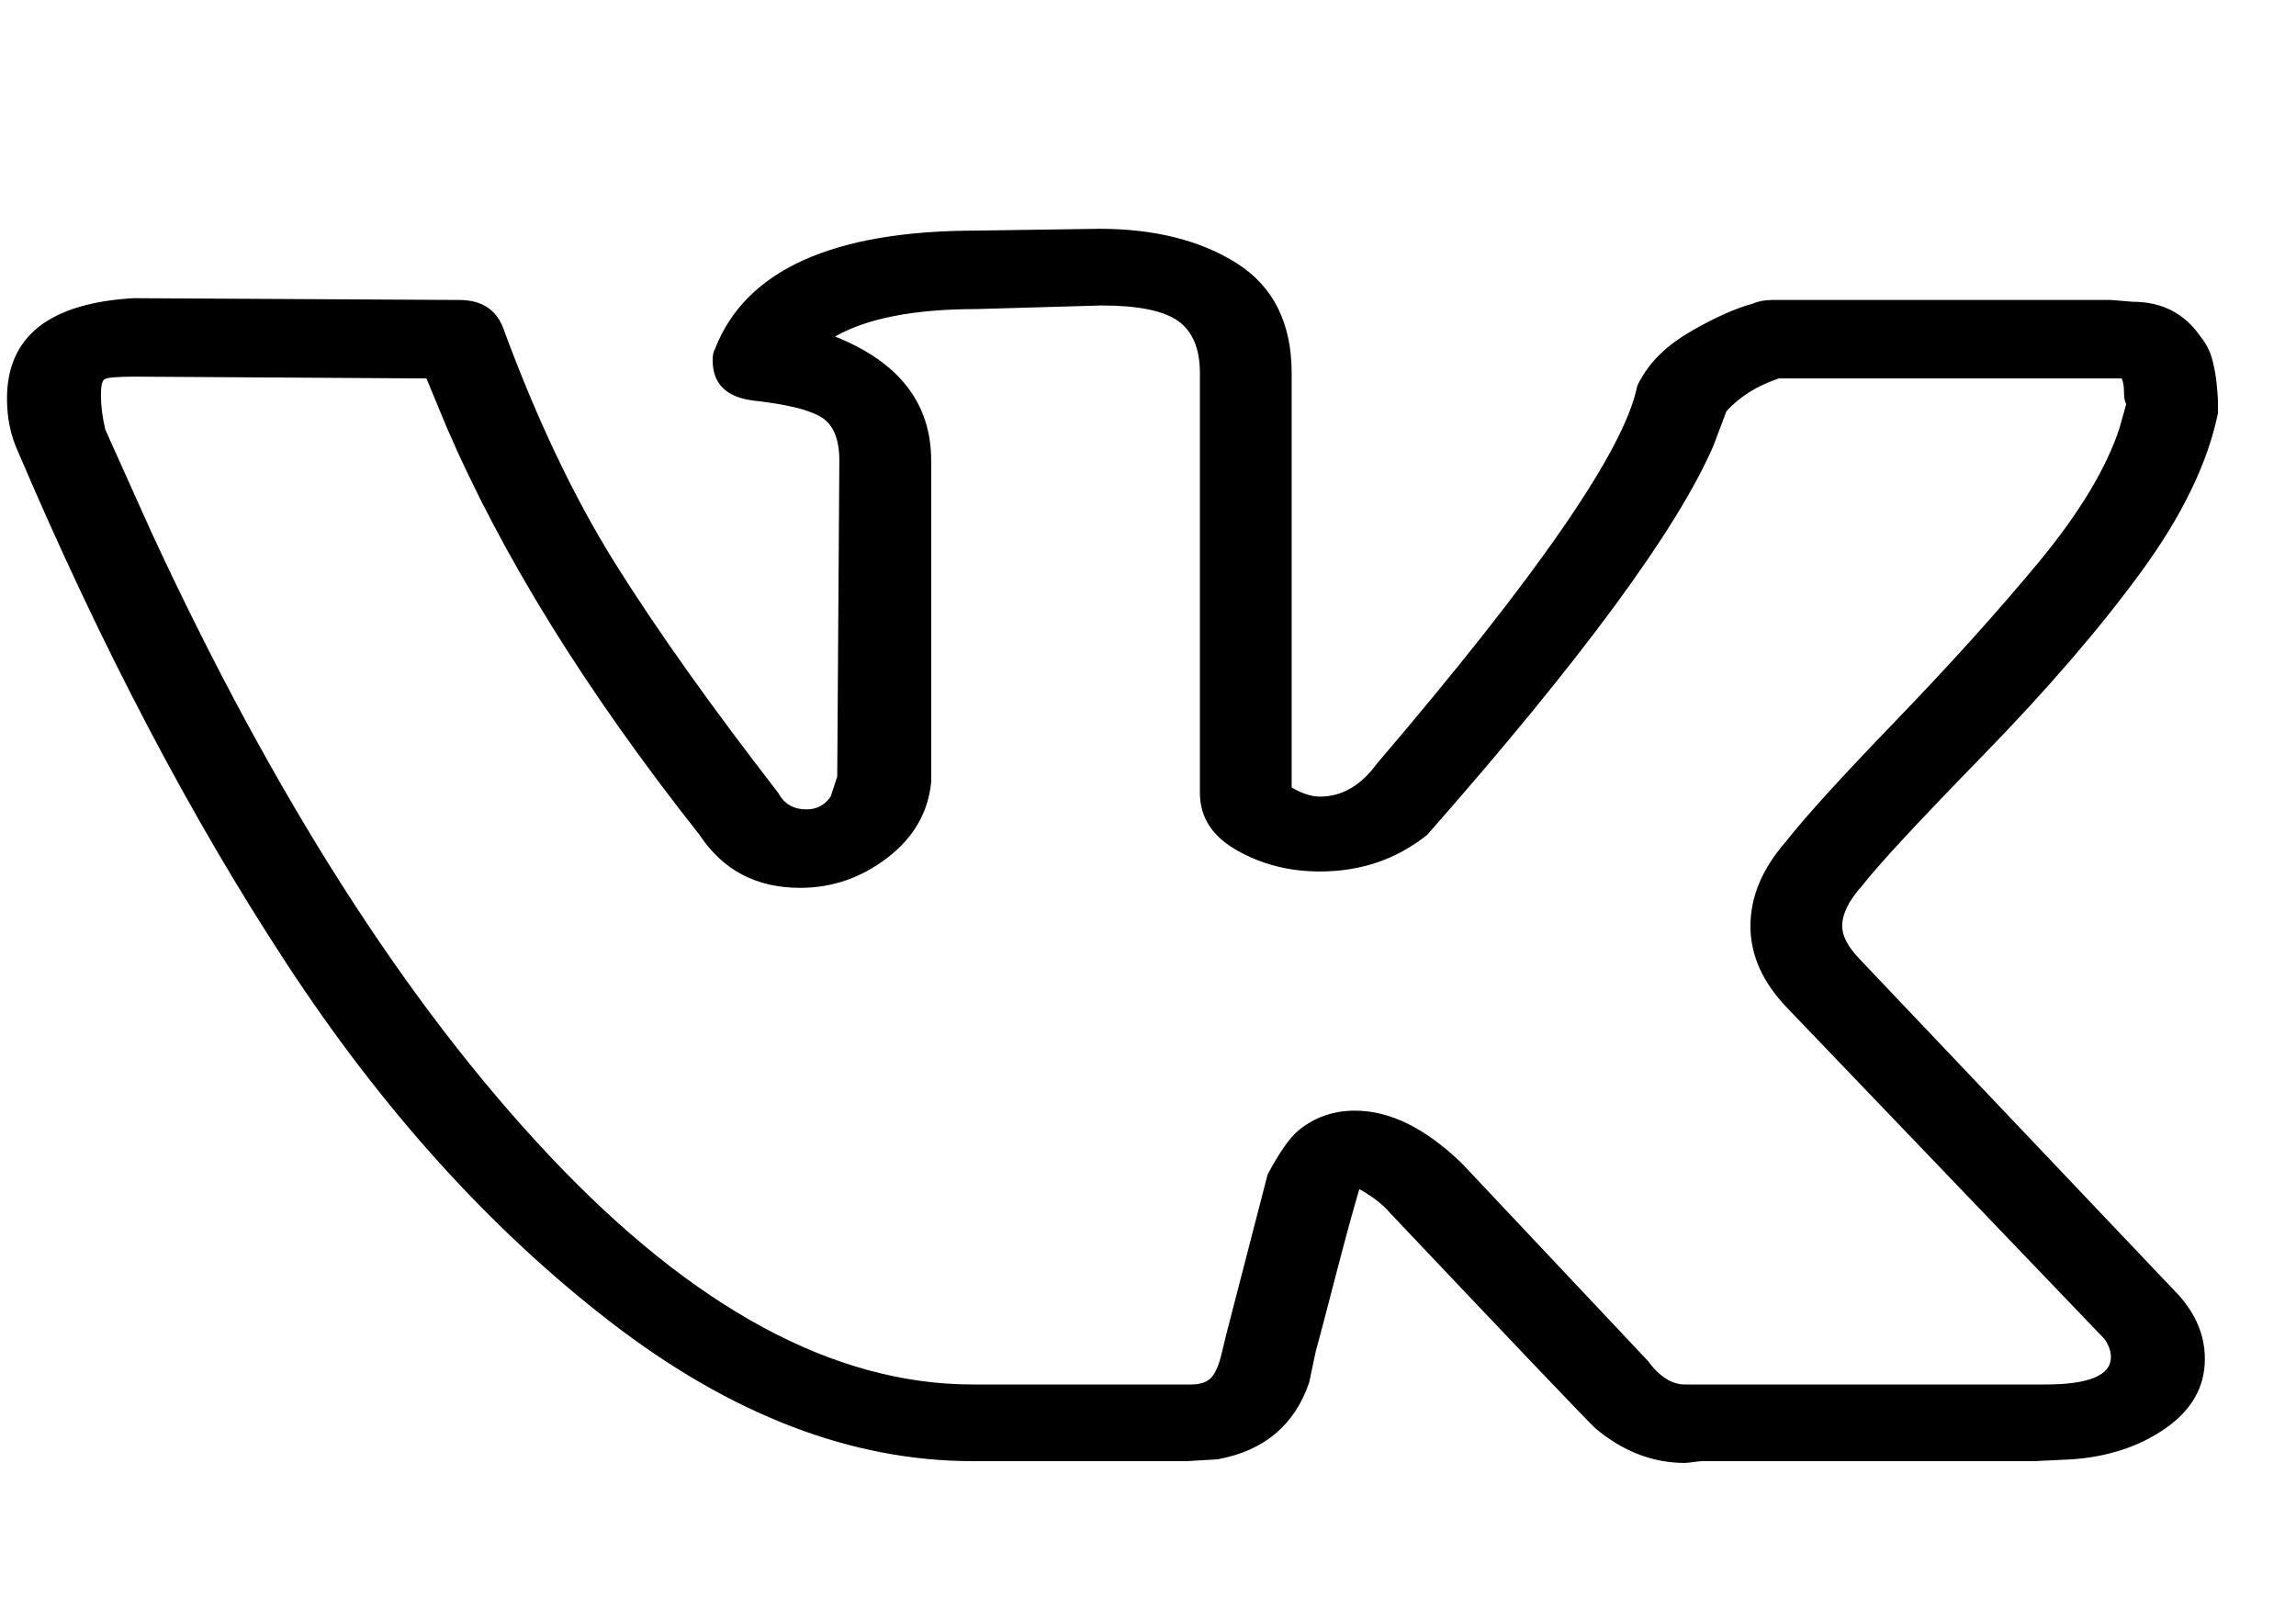
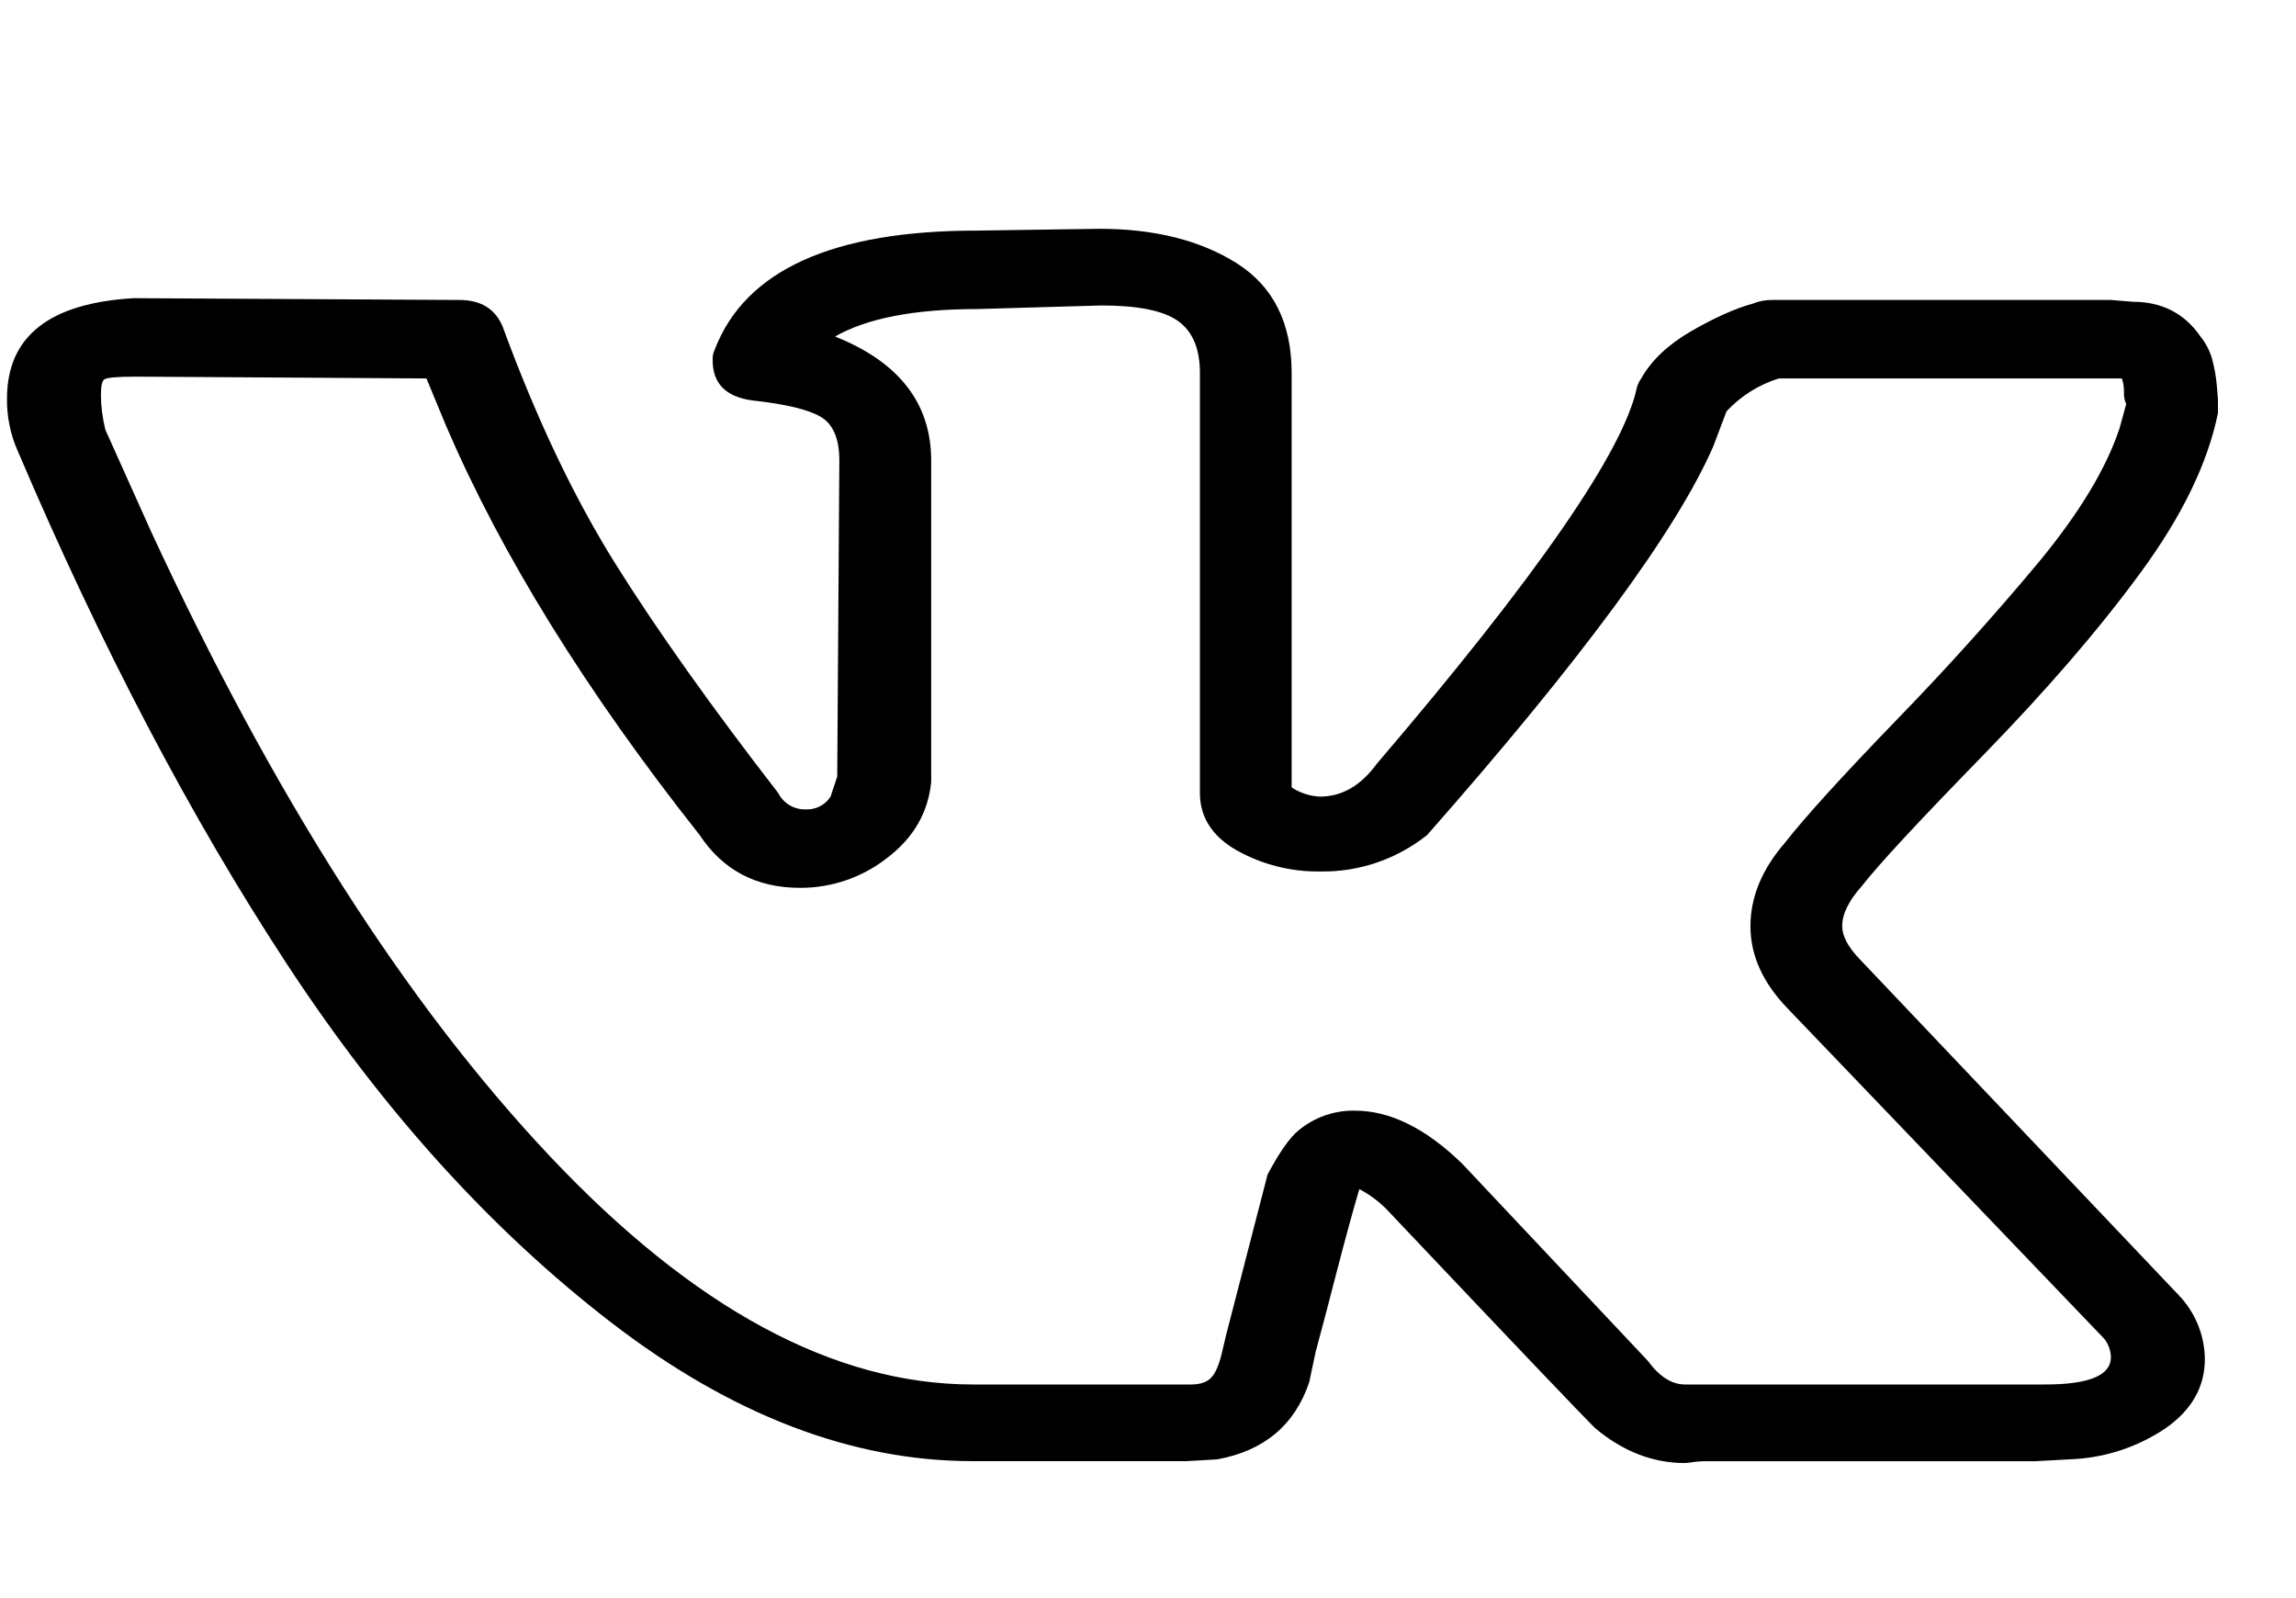
<svg viewBox="0 0 23 16">
-   <path d="M0.07 3.993C0.07 3.371 0.493 3.036 1.339 2.987L4.6 3.005C4.819 3.005 4.965 3.096 5.038 3.279C5.374 4.194 5.749 4.983 6.165 5.648C6.581 6.312 7.125 7.077 7.796 7.943C7.854 8.053 7.949 8.108 8.08 8.108C8.182 8.108 8.263 8.065 8.321 7.98L8.387 7.779L8.408 4.614C8.408 4.395 8.346 4.249 8.222 4.176C8.098 4.102 7.869 4.048 7.533 4.011C7.27 3.974 7.139 3.84 7.139 3.609C7.139 3.56 7.146 3.523 7.161 3.499C7.467 2.706 8.343 2.31 9.787 2.31L11.013 2.292C11.567 2.292 12.027 2.408 12.392 2.639C12.756 2.871 12.939 3.237 12.939 3.737V7.888C13.041 7.949 13.136 7.98 13.223 7.98C13.442 7.98 13.632 7.87 13.792 7.651C15.397 5.773 16.265 4.517 16.397 3.883C16.397 3.871 16.411 3.84 16.441 3.791C16.543 3.609 16.71 3.45 16.944 3.316C17.177 3.182 17.381 3.09 17.557 3.042C17.615 3.017 17.681 3.005 17.754 3.005H21.146L21.365 3.023C21.657 3.023 21.883 3.139 22.043 3.371C22.102 3.444 22.142 3.523 22.163 3.609C22.185 3.694 22.2 3.779 22.207 3.865C22.215 3.95 22.218 3.999 22.218 4.011V4.139C22.116 4.639 21.857 5.172 21.441 5.739C21.026 6.306 20.497 6.919 19.855 7.577C19.213 8.236 18.811 8.669 18.651 8.876C18.52 9.022 18.454 9.156 18.454 9.278C18.454 9.376 18.512 9.486 18.629 9.608L21.824 12.973C21.999 13.168 22.087 13.381 22.087 13.613C22.087 13.893 21.956 14.125 21.693 14.308C21.43 14.491 21.117 14.594 20.752 14.619L20.38 14.637H17.053C17.039 14.637 17.009 14.64 16.966 14.646C16.922 14.652 16.893 14.655 16.878 14.655C16.557 14.655 16.258 14.54 15.981 14.308C15.879 14.21 15.193 13.491 13.924 12.15C13.851 12.064 13.748 11.985 13.617 11.912C13.559 12.107 13.482 12.387 13.387 12.753C13.293 13.119 13.223 13.381 13.18 13.54L13.114 13.851C12.968 14.277 12.662 14.534 12.195 14.619L11.888 14.637H9.743C8.532 14.637 7.325 14.174 6.121 13.247C4.918 12.32 3.834 11.123 2.871 9.653C1.908 8.184 1.011 6.474 0.18 4.523C0.107 4.365 0.07 4.188 0.07 3.993ZM13.223 8.73C12.917 8.73 12.64 8.66 12.392 8.519C12.144 8.379 12.02 8.187 12.02 7.943V3.737C12.02 3.493 11.947 3.319 11.801 3.215C11.655 3.112 11.399 3.06 11.035 3.06L9.787 3.096C9.16 3.096 8.686 3.188 8.365 3.371C9.007 3.627 9.328 4.041 9.328 4.614V7.833C9.298 8.138 9.153 8.391 8.89 8.592C8.627 8.794 8.336 8.894 8.015 8.894C7.577 8.894 7.241 8.717 7.008 8.364C5.87 6.925 5.024 5.559 4.469 4.267L4.272 3.791L1.361 3.773C1.172 3.773 1.066 3.782 1.044 3.801C1.022 3.819 1.011 3.871 1.011 3.956C1.011 4.066 1.026 4.182 1.055 4.304L1.515 5.328C2.74 7.974 4.071 10.059 5.509 11.583C6.946 13.107 8.357 13.869 9.743 13.869H11.932C12.02 13.869 12.085 13.848 12.129 13.805C12.173 13.762 12.209 13.68 12.238 13.558L12.282 13.375L12.698 11.766C12.815 11.546 12.917 11.4 13.004 11.327C13.165 11.193 13.355 11.126 13.573 11.126C13.924 11.126 14.281 11.302 14.646 11.656L16.506 13.631C16.623 13.79 16.747 13.869 16.878 13.869H20.489C20.927 13.869 21.146 13.777 21.146 13.595C21.146 13.534 21.124 13.473 21.08 13.412L17.907 10.101C17.659 9.845 17.535 9.571 17.535 9.278C17.535 8.986 17.651 8.705 17.885 8.437C18.075 8.193 18.443 7.788 18.99 7.221C19.537 6.654 20.015 6.123 20.424 5.63C20.832 5.136 21.102 4.688 21.233 4.285L21.299 4.048C21.285 4.023 21.277 3.984 21.277 3.929C21.277 3.874 21.27 3.828 21.255 3.791H17.819C17.6 3.865 17.425 3.974 17.294 4.121L17.163 4.468C16.798 5.309 15.842 6.608 14.296 8.364C13.989 8.608 13.632 8.73 13.223 8.73Z" />
+   <path d="M.07 3.993c0-.622.423-.957 1.27-1.006l3.26.018c.22 0 .365.091.438.274.336.915.711 1.704 1.127 2.369.416.664.96 1.43 1.63 2.295a.3.3 0 00.285.165.276.276 0 00.24-.128l.067-.201.021-3.165c0-.219-.062-.365-.186-.438-.124-.074-.353-.128-.689-.165-.263-.037-.394-.17-.394-.402a.21.21 0 01.022-.11c.306-.793 1.182-1.189 2.626-1.189l1.226-.018c.554 0 1.014.116 1.379.347.364.232.547.598.547 1.098v4.151a.562.562 0 00.284.092c.22 0 .409-.11.57-.33 1.604-1.877 2.472-3.133 2.604-3.767a.29.29 0 01.044-.092c.102-.182.27-.34.503-.475.233-.134.438-.226.613-.274a.507.507 0 01.197-.037h3.392l.219.018c.292 0 .518.116.678.348a.63.63 0 01.12.238c.022.085.037.17.044.256.008.085.011.134.011.146v.128c-.102.5-.36 1.033-.777 1.6-.415.567-.944 1.18-1.586 1.838-.642.659-1.044 1.092-1.204 1.299-.131.146-.197.28-.197.402 0 .098.058.208.175.33l3.195 3.365a.939.939 0 01.263.64c0 .28-.131.512-.394.695a1.826 1.826 0 01-.941.31l-.372.02h-3.327a.794.794 0 00-.087.008.802.802 0 01-.088.01c-.32 0-.62-.116-.897-.348-.102-.098-.788-.817-2.057-2.158a1.106 1.106 0 00-.307-.238c-.058.195-.135.475-.23.841a63.68 63.68 0 01-.207.787l-.066.31c-.146.427-.452.684-.92.769l-.306.018H9.743c-1.21 0-2.418-.463-3.622-1.39-1.203-.927-2.287-2.124-3.25-3.594-.963-1.469-1.86-3.18-2.691-5.13a1.254 1.254 0 01-.11-.53zM13.223 8.73a1.66 1.66 0 01-.831-.21c-.248-.14-.372-.333-.372-.577V3.737c0-.244-.073-.418-.22-.522-.145-.103-.4-.155-.765-.155l-1.248.036c-.627 0-1.101.092-1.422.275.642.256.963.67.963 1.243v3.22c-.03.304-.175.557-.438.758a1.405 1.405 0 01-.875.302c-.438 0-.774-.177-1.007-.53C5.87 6.925 5.024 5.559 4.469 4.267l-.197-.476-2.91-.018c-.19 0-.296.01-.318.028-.022.018-.033.07-.033.155 0 .11.015.226.044.348l.46 1.024c1.225 2.646 2.556 4.73 3.994 6.255 1.437 1.524 2.848 2.286 4.234 2.286h2.189c.088 0 .153-.021.197-.064.044-.043.08-.125.11-.247l.043-.183.416-1.61c.117-.219.219-.365.306-.438a.86.86 0 01.57-.201c.35 0 .707.176 1.072.53l1.86 1.975c.117.159.24.238.372.238h3.611c.438 0 .657-.091.657-.274a.312.312 0 00-.066-.183l-3.173-3.31c-.248-.257-.372-.531-.372-.824 0-.292.116-.573.35-.841.19-.244.558-.65 1.105-1.216a28.203 28.203 0 001.434-1.591c.408-.494.678-.942.81-1.345l.065-.237a.243.243 0 01-.022-.12c0-.054-.007-.1-.022-.137H17.82a1.199 1.199 0 00-.525.33l-.131.347c-.365.841-1.32 2.14-2.867 3.896a1.672 1.672 0 01-1.073.366z" />
</svg>
